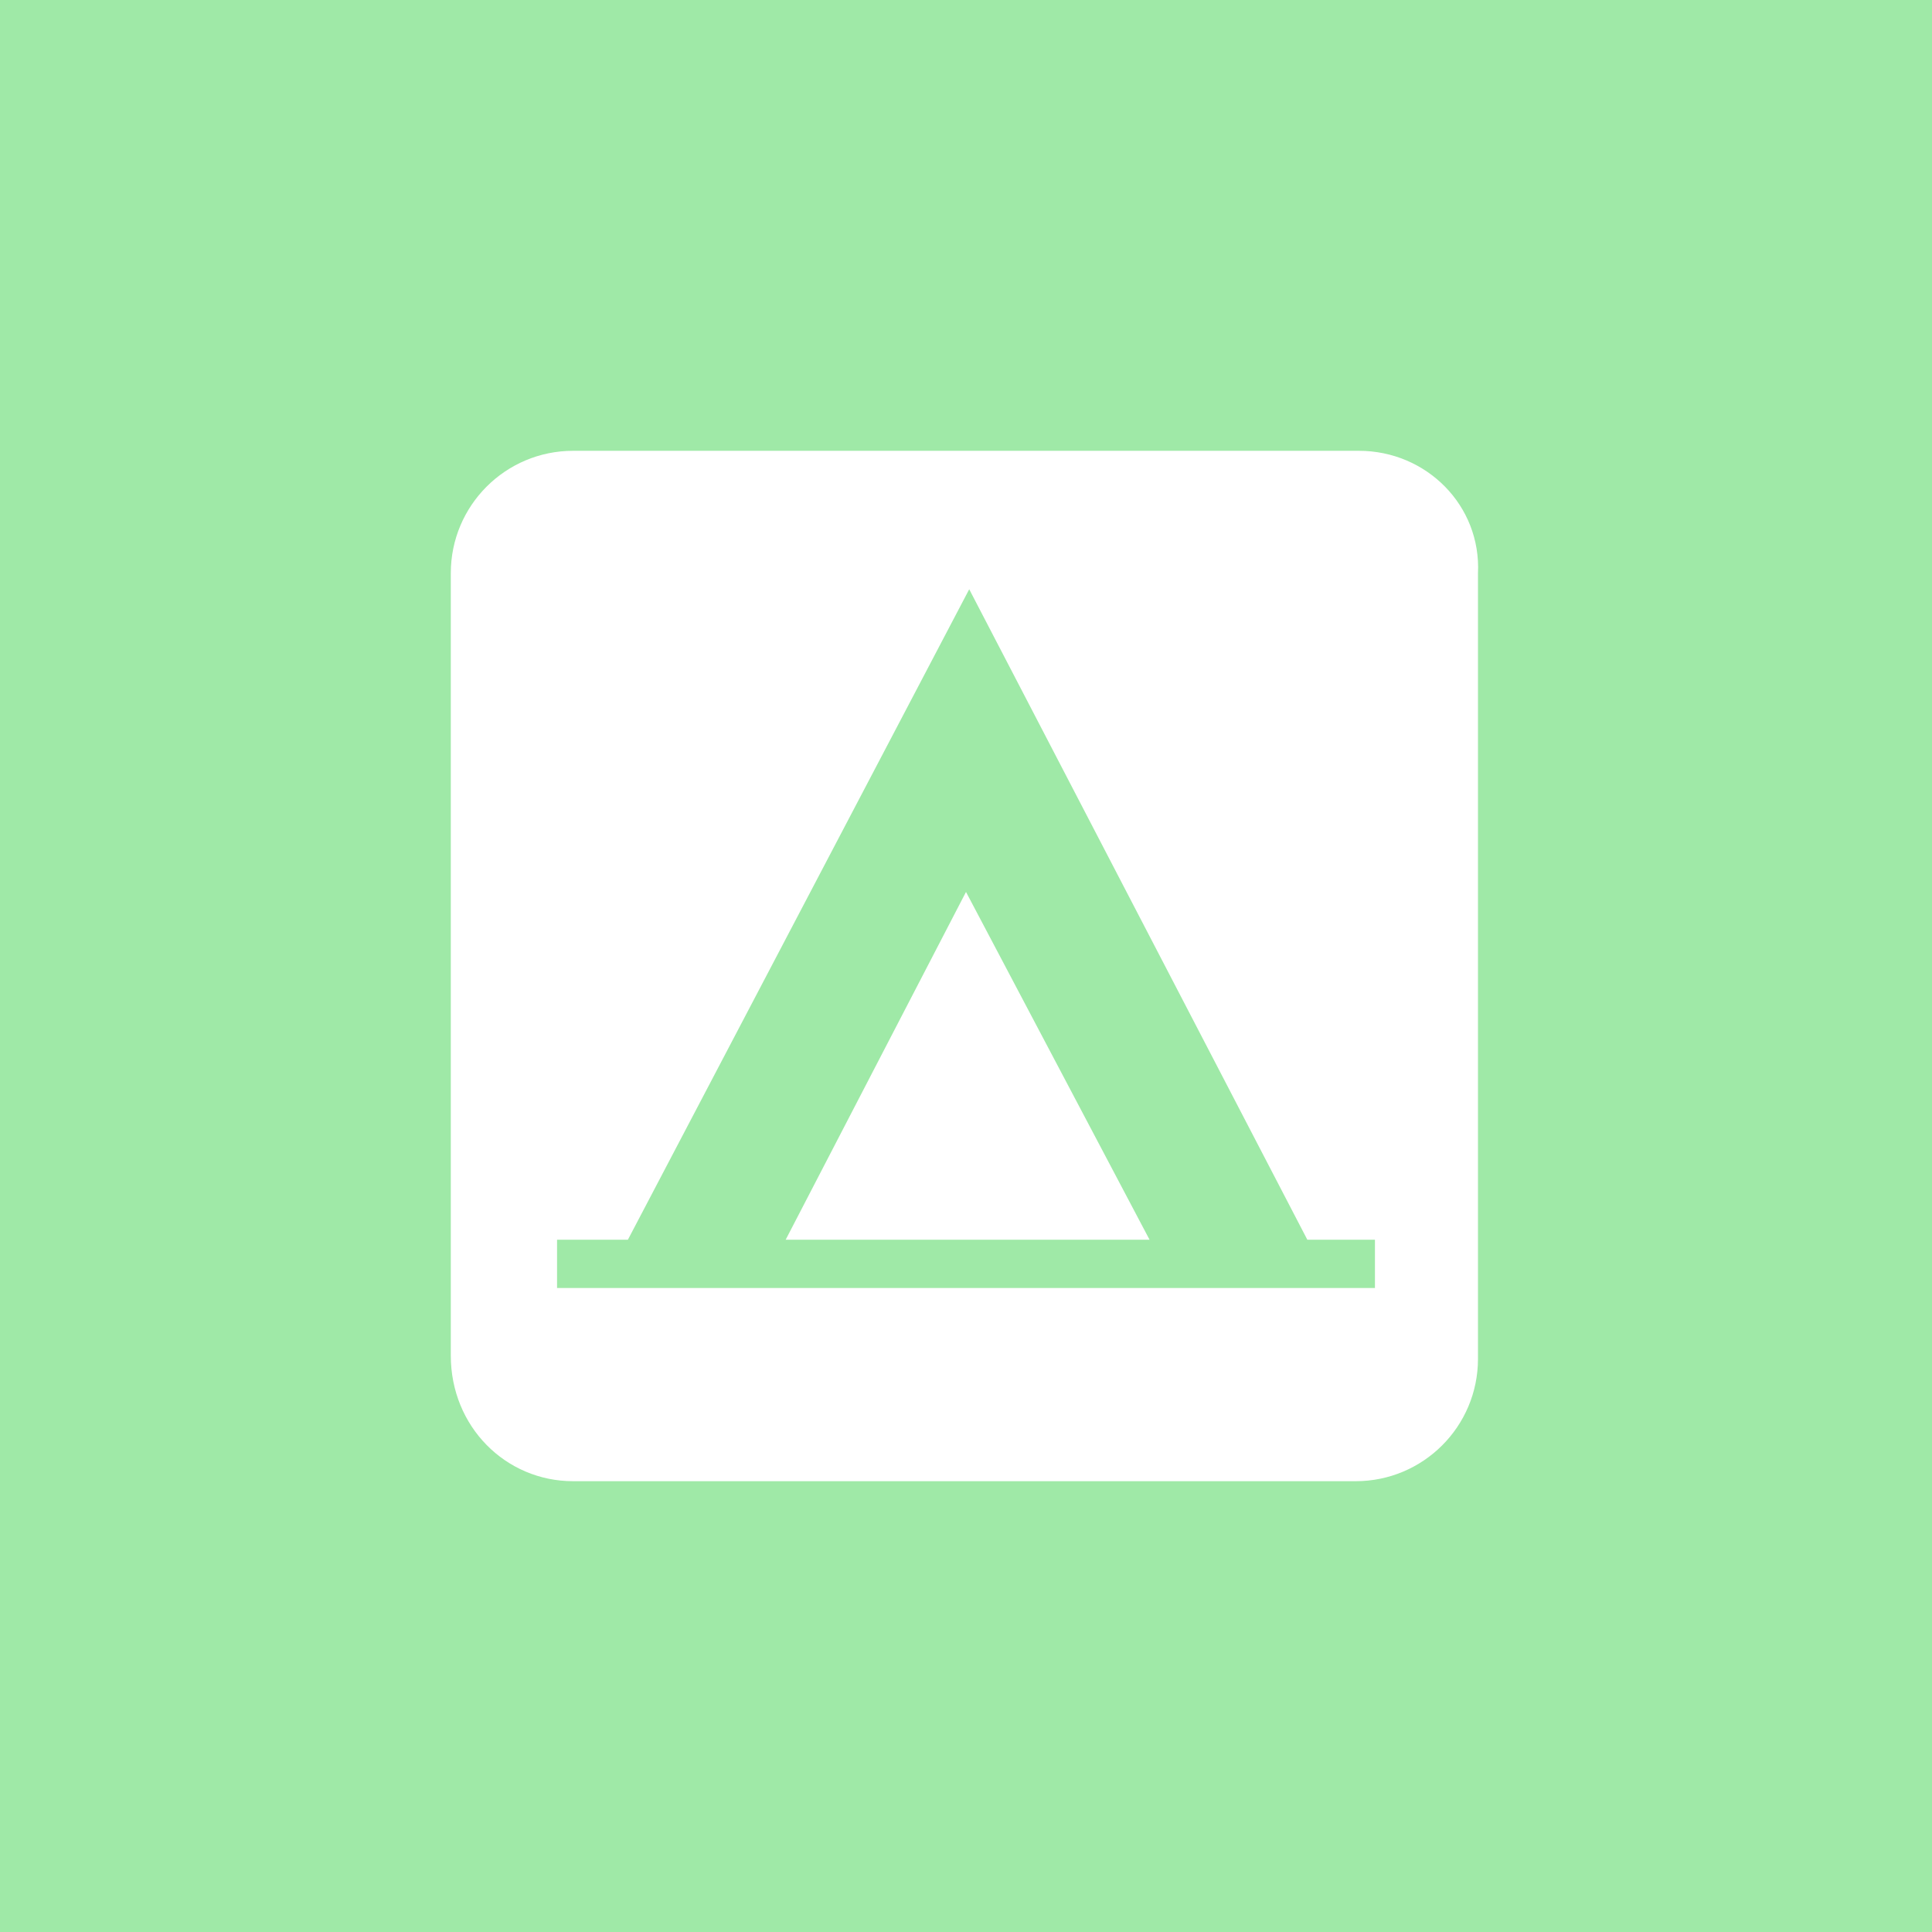
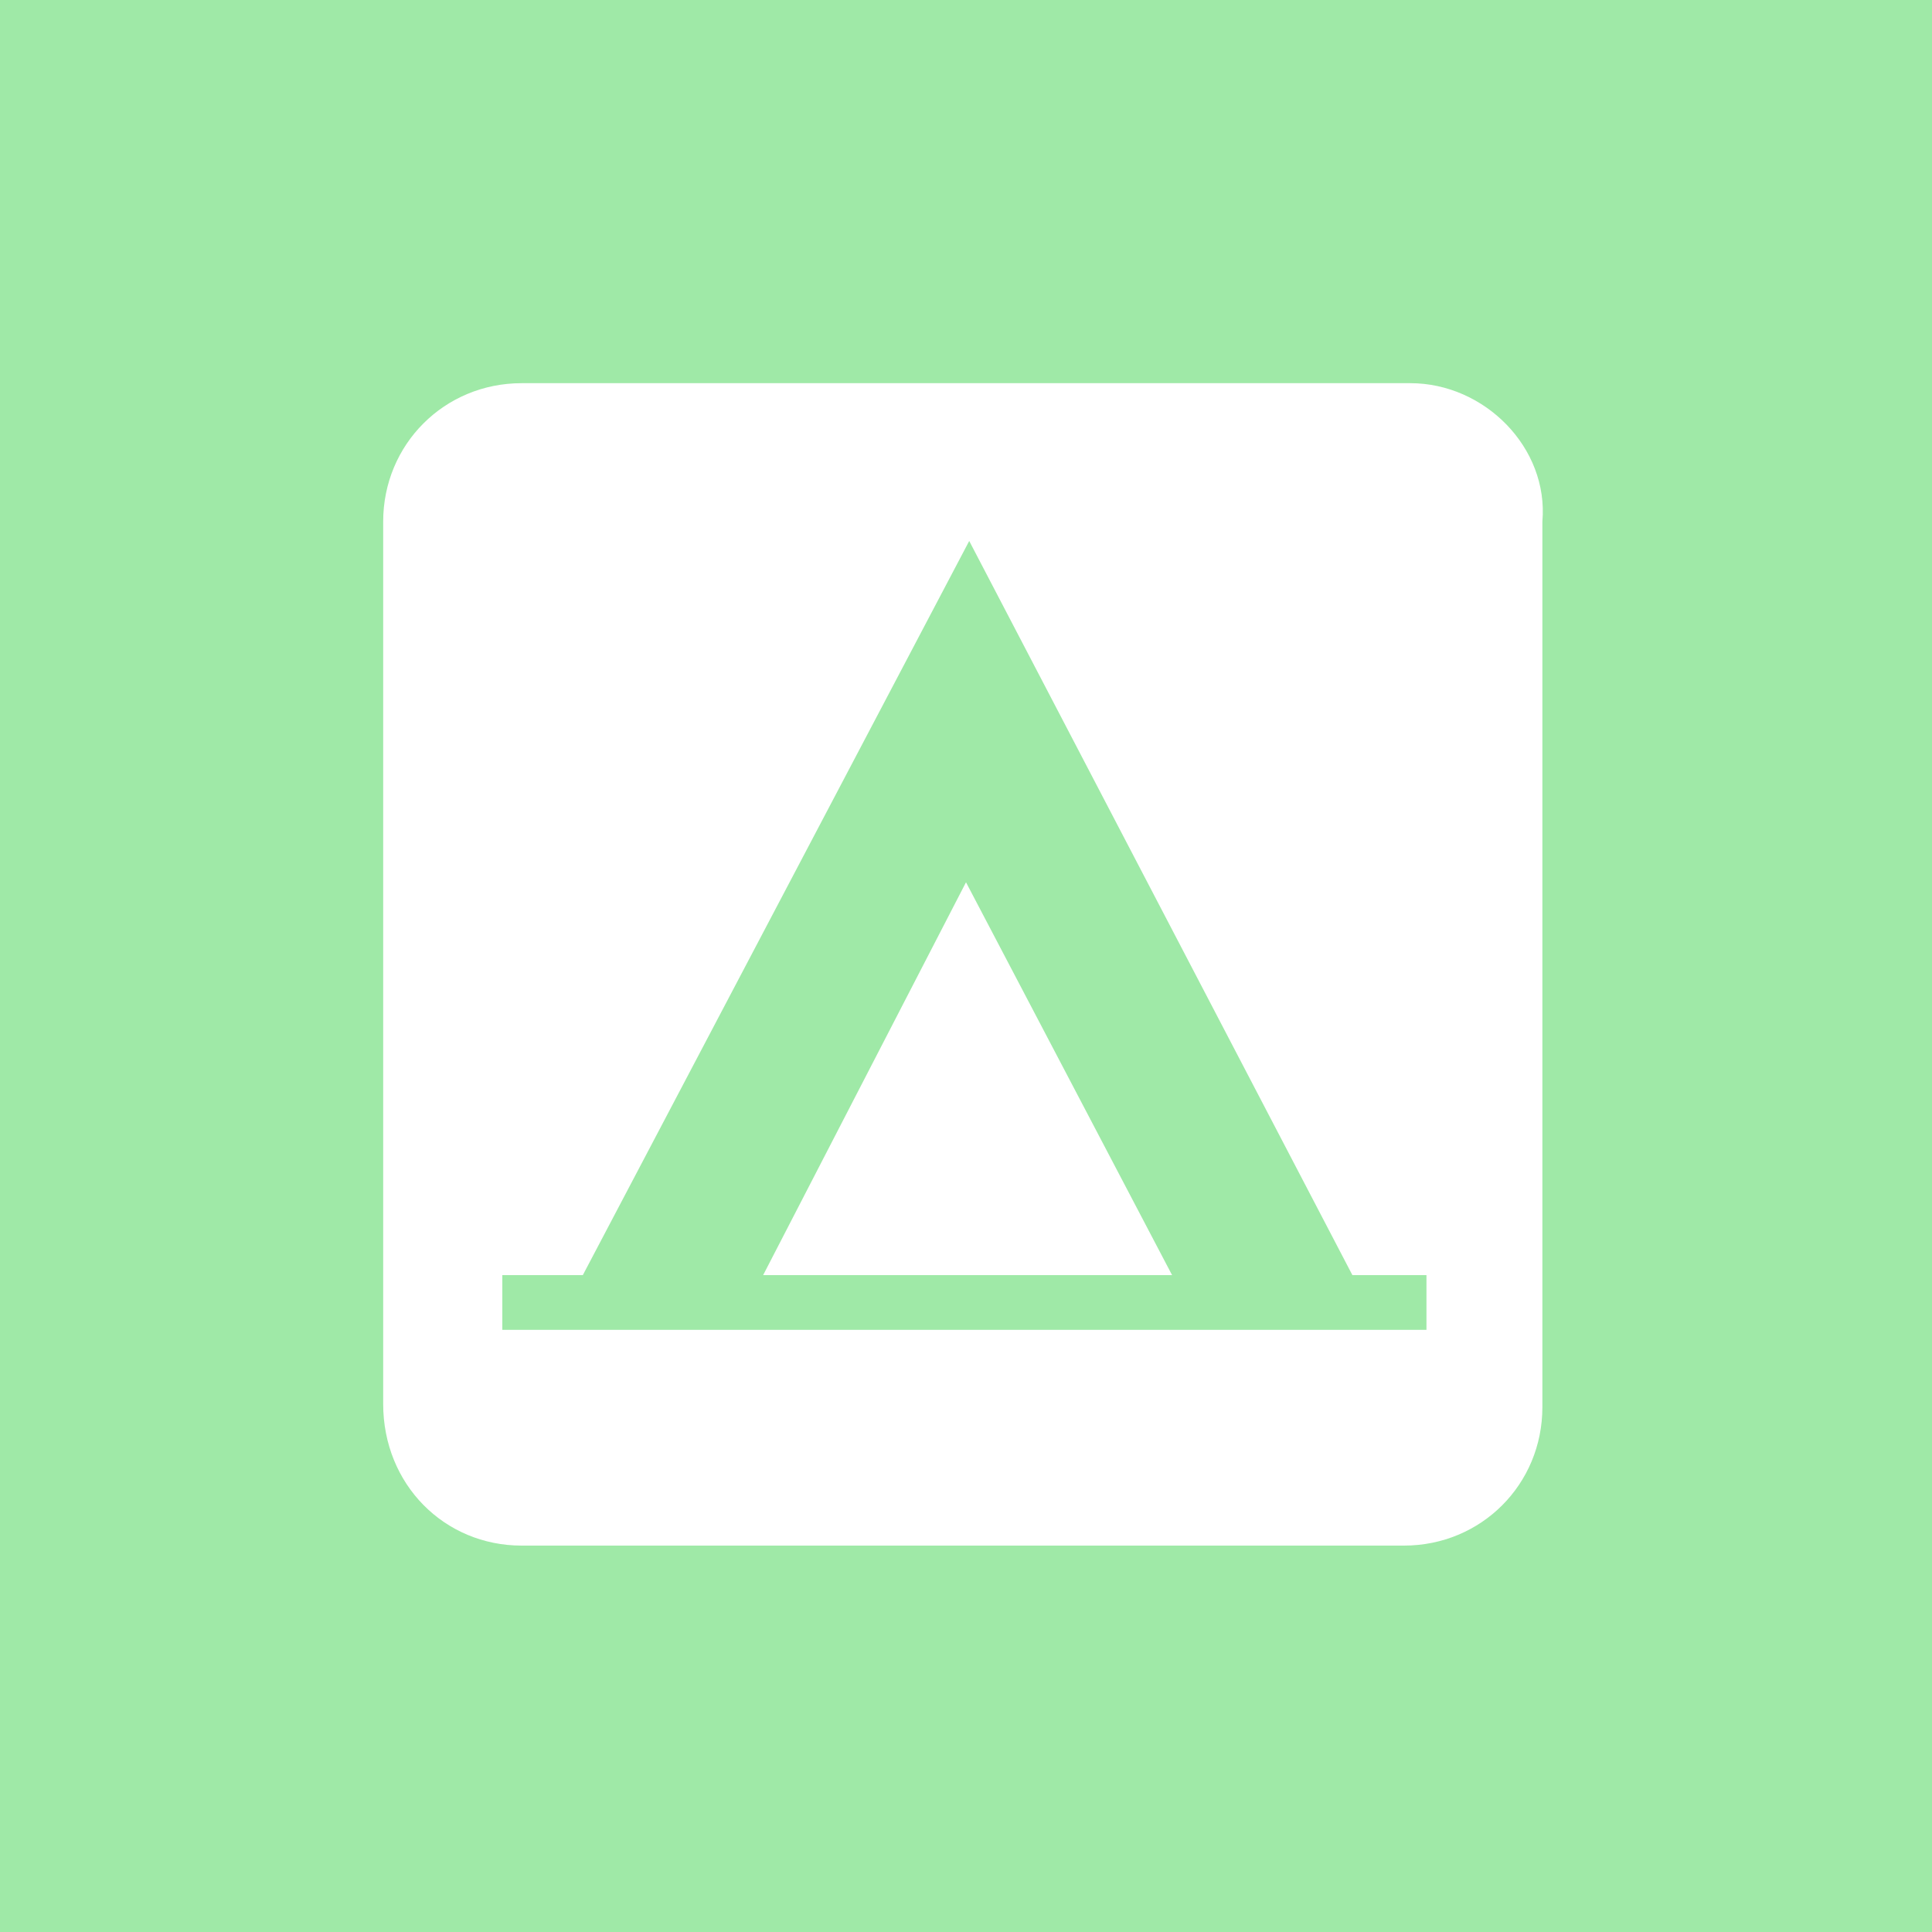
<svg xmlns="http://www.w3.org/2000/svg" version="1.1" id="Layer_1" x="0px" y="0px" width="60px" height="60px" viewBox="0 0 60 60" style="enable-background:new 0 0 60 60;" xml:space="preserve">
  <style type="text/css">
	.st0{fill:#9FE9A7;}
	.st1{fill:#FFFFFF;}
</style>
  <rect class="st0" width="60" height="60" />
  <g>
-     <path class="st1" d="M42.2,14H17.8c-2.1,0-3.8,1.7-3.8,3.8v24.3c0,2.2,1.7,3.9,3.8,3.9h24.3c2.1,0,3.8-1.7,3.8-3.8V17.8   C46,15.7,44.3,14,42.2,14z" />
-     <path class="st0" d="M24.4,38.5L30,27.7l5.7,10.8H24.4z M40.6,38.5L30.1,18.3L19.5,38.5h-2.2V40h25.4v-1.5H40.6z" />
+     <path class="st1" d="M43.8,11.9H16.2c-2.4,0-4.3,1.9-4.3,4.3v27.4c0,2.5,1.9,4.4,4.3,4.4h27.4c2.4,0,4.3-1.9,4.3-4.3V16.2   C48.1,13.9,46.1,11.9,43.8,11.9z" />
+     <path class="st0" d="M23.7,39.6L30,27.4l6.4,12.2H23.7z M42,39.6L30.1,16.8l-12,22.8h-2.5v1.7h28.7v-1.7H42z" />
  </g>
</svg>
